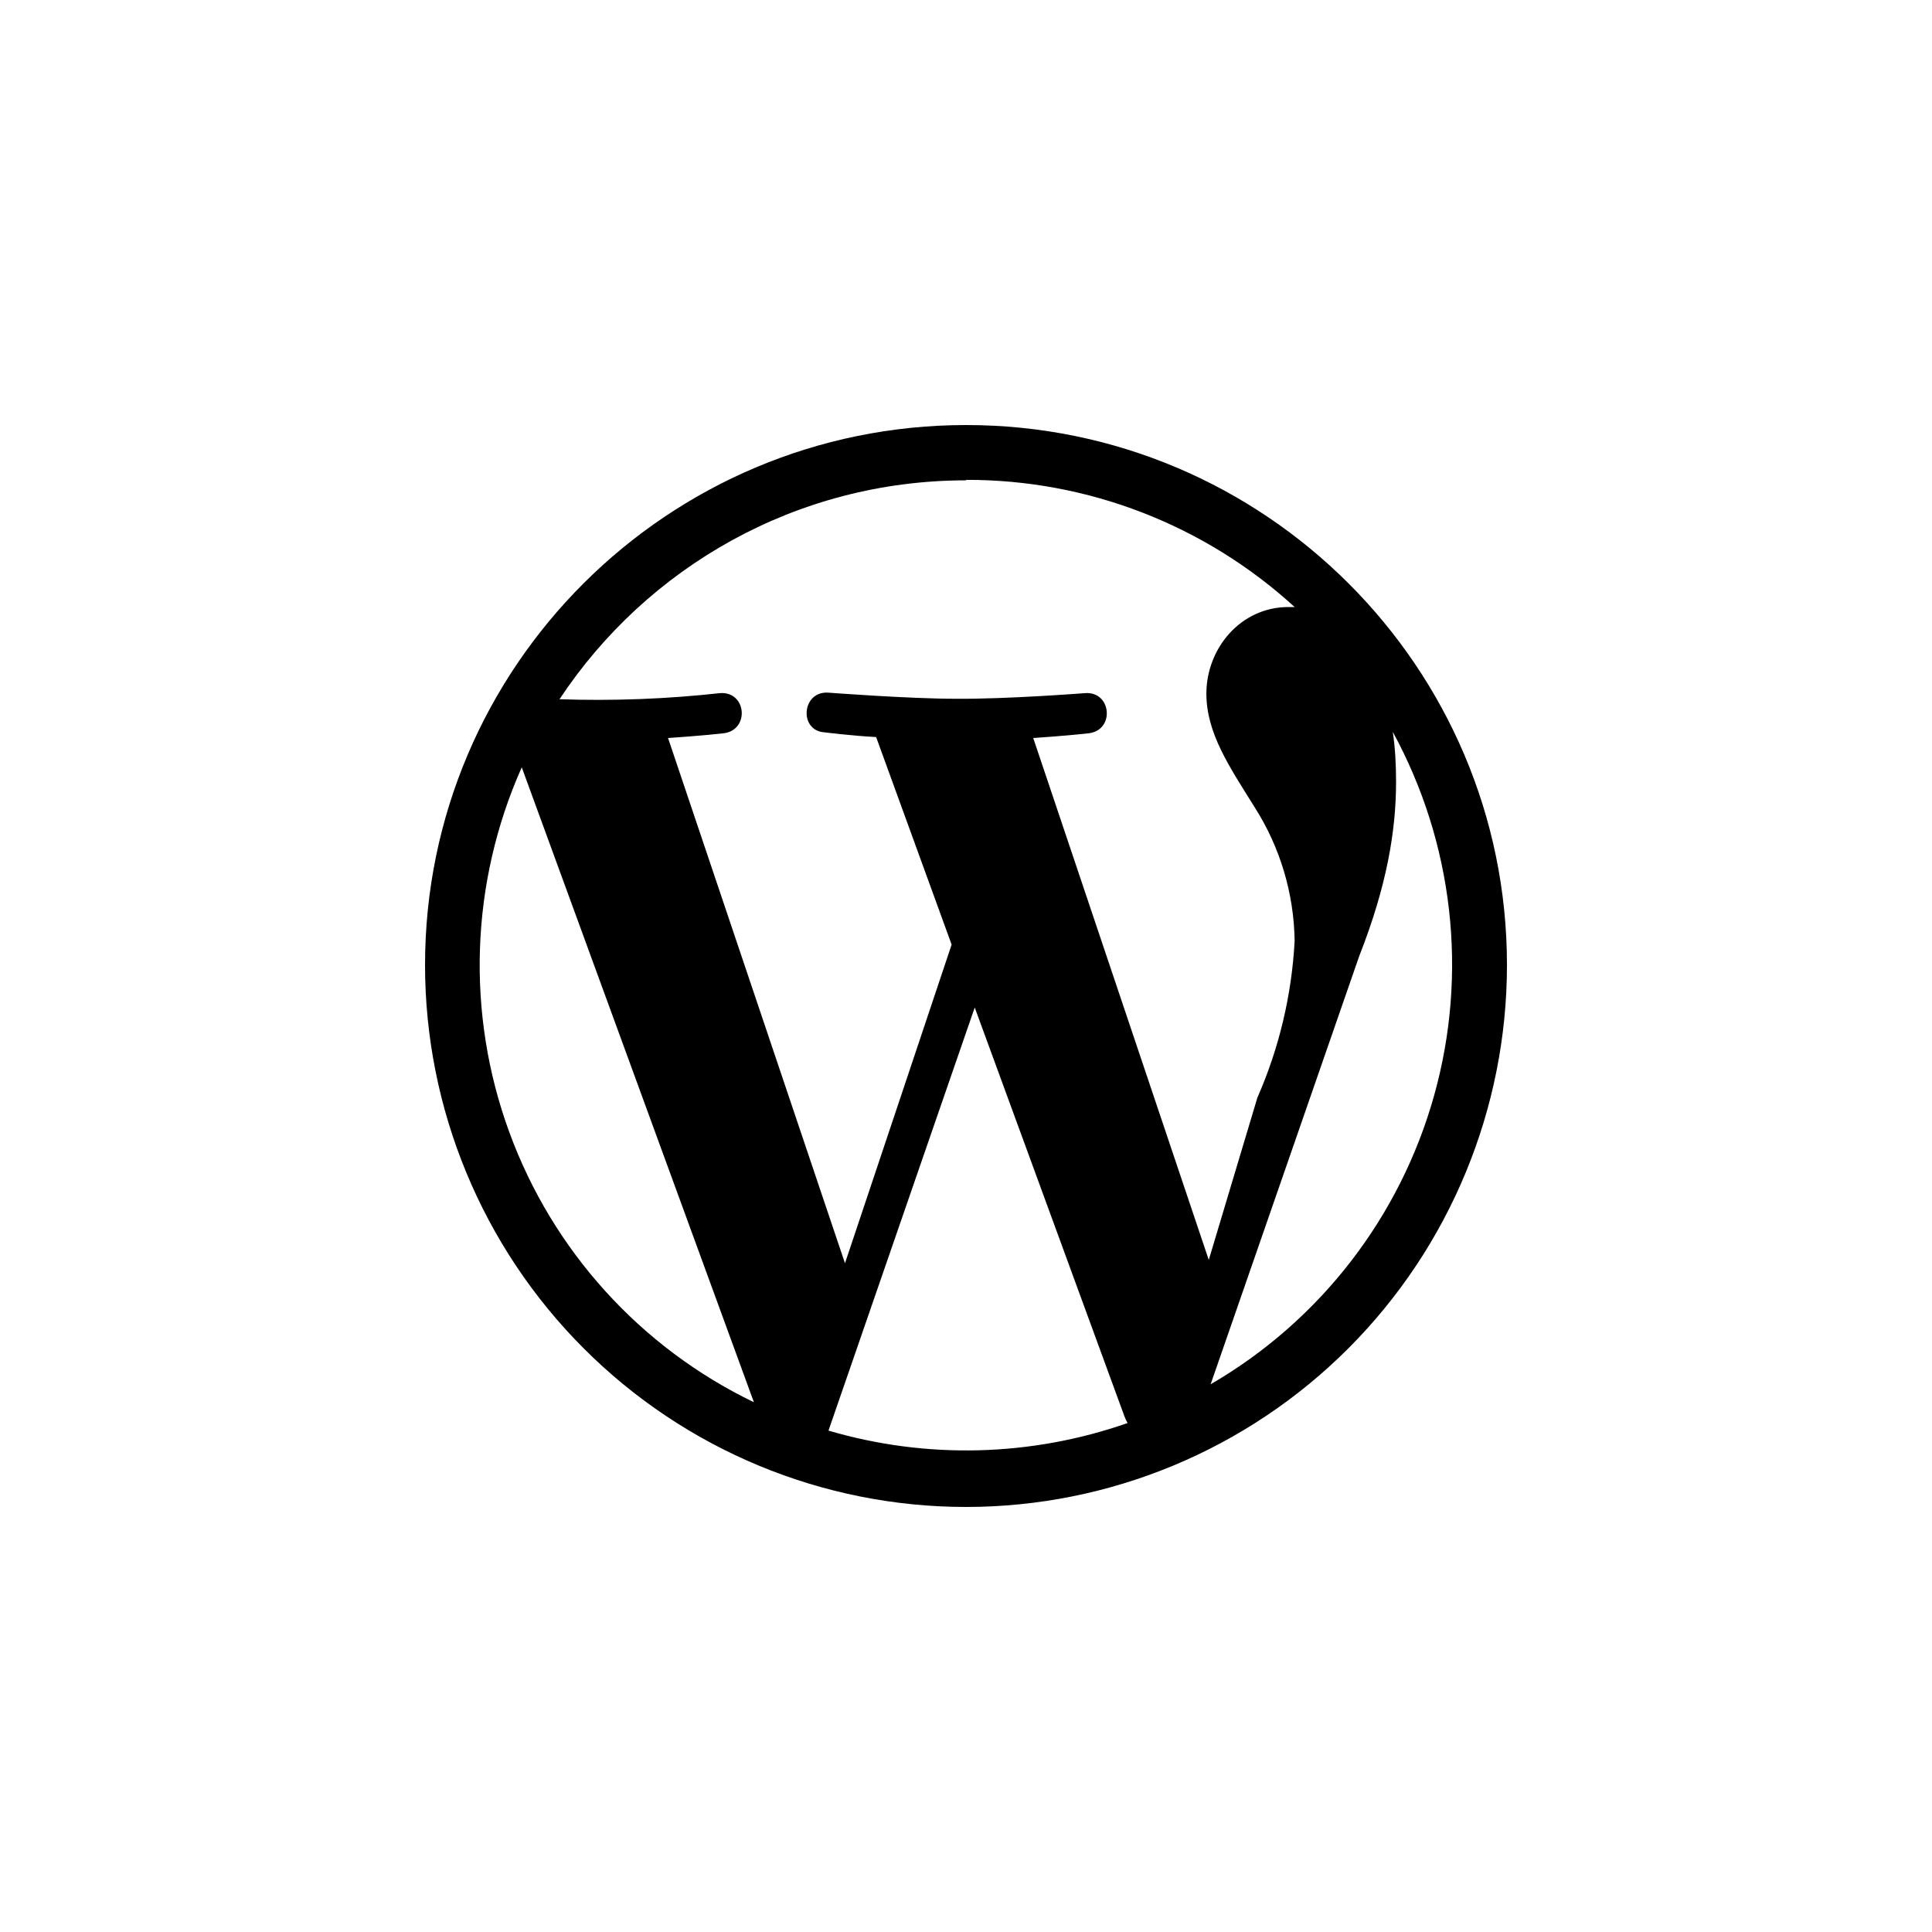
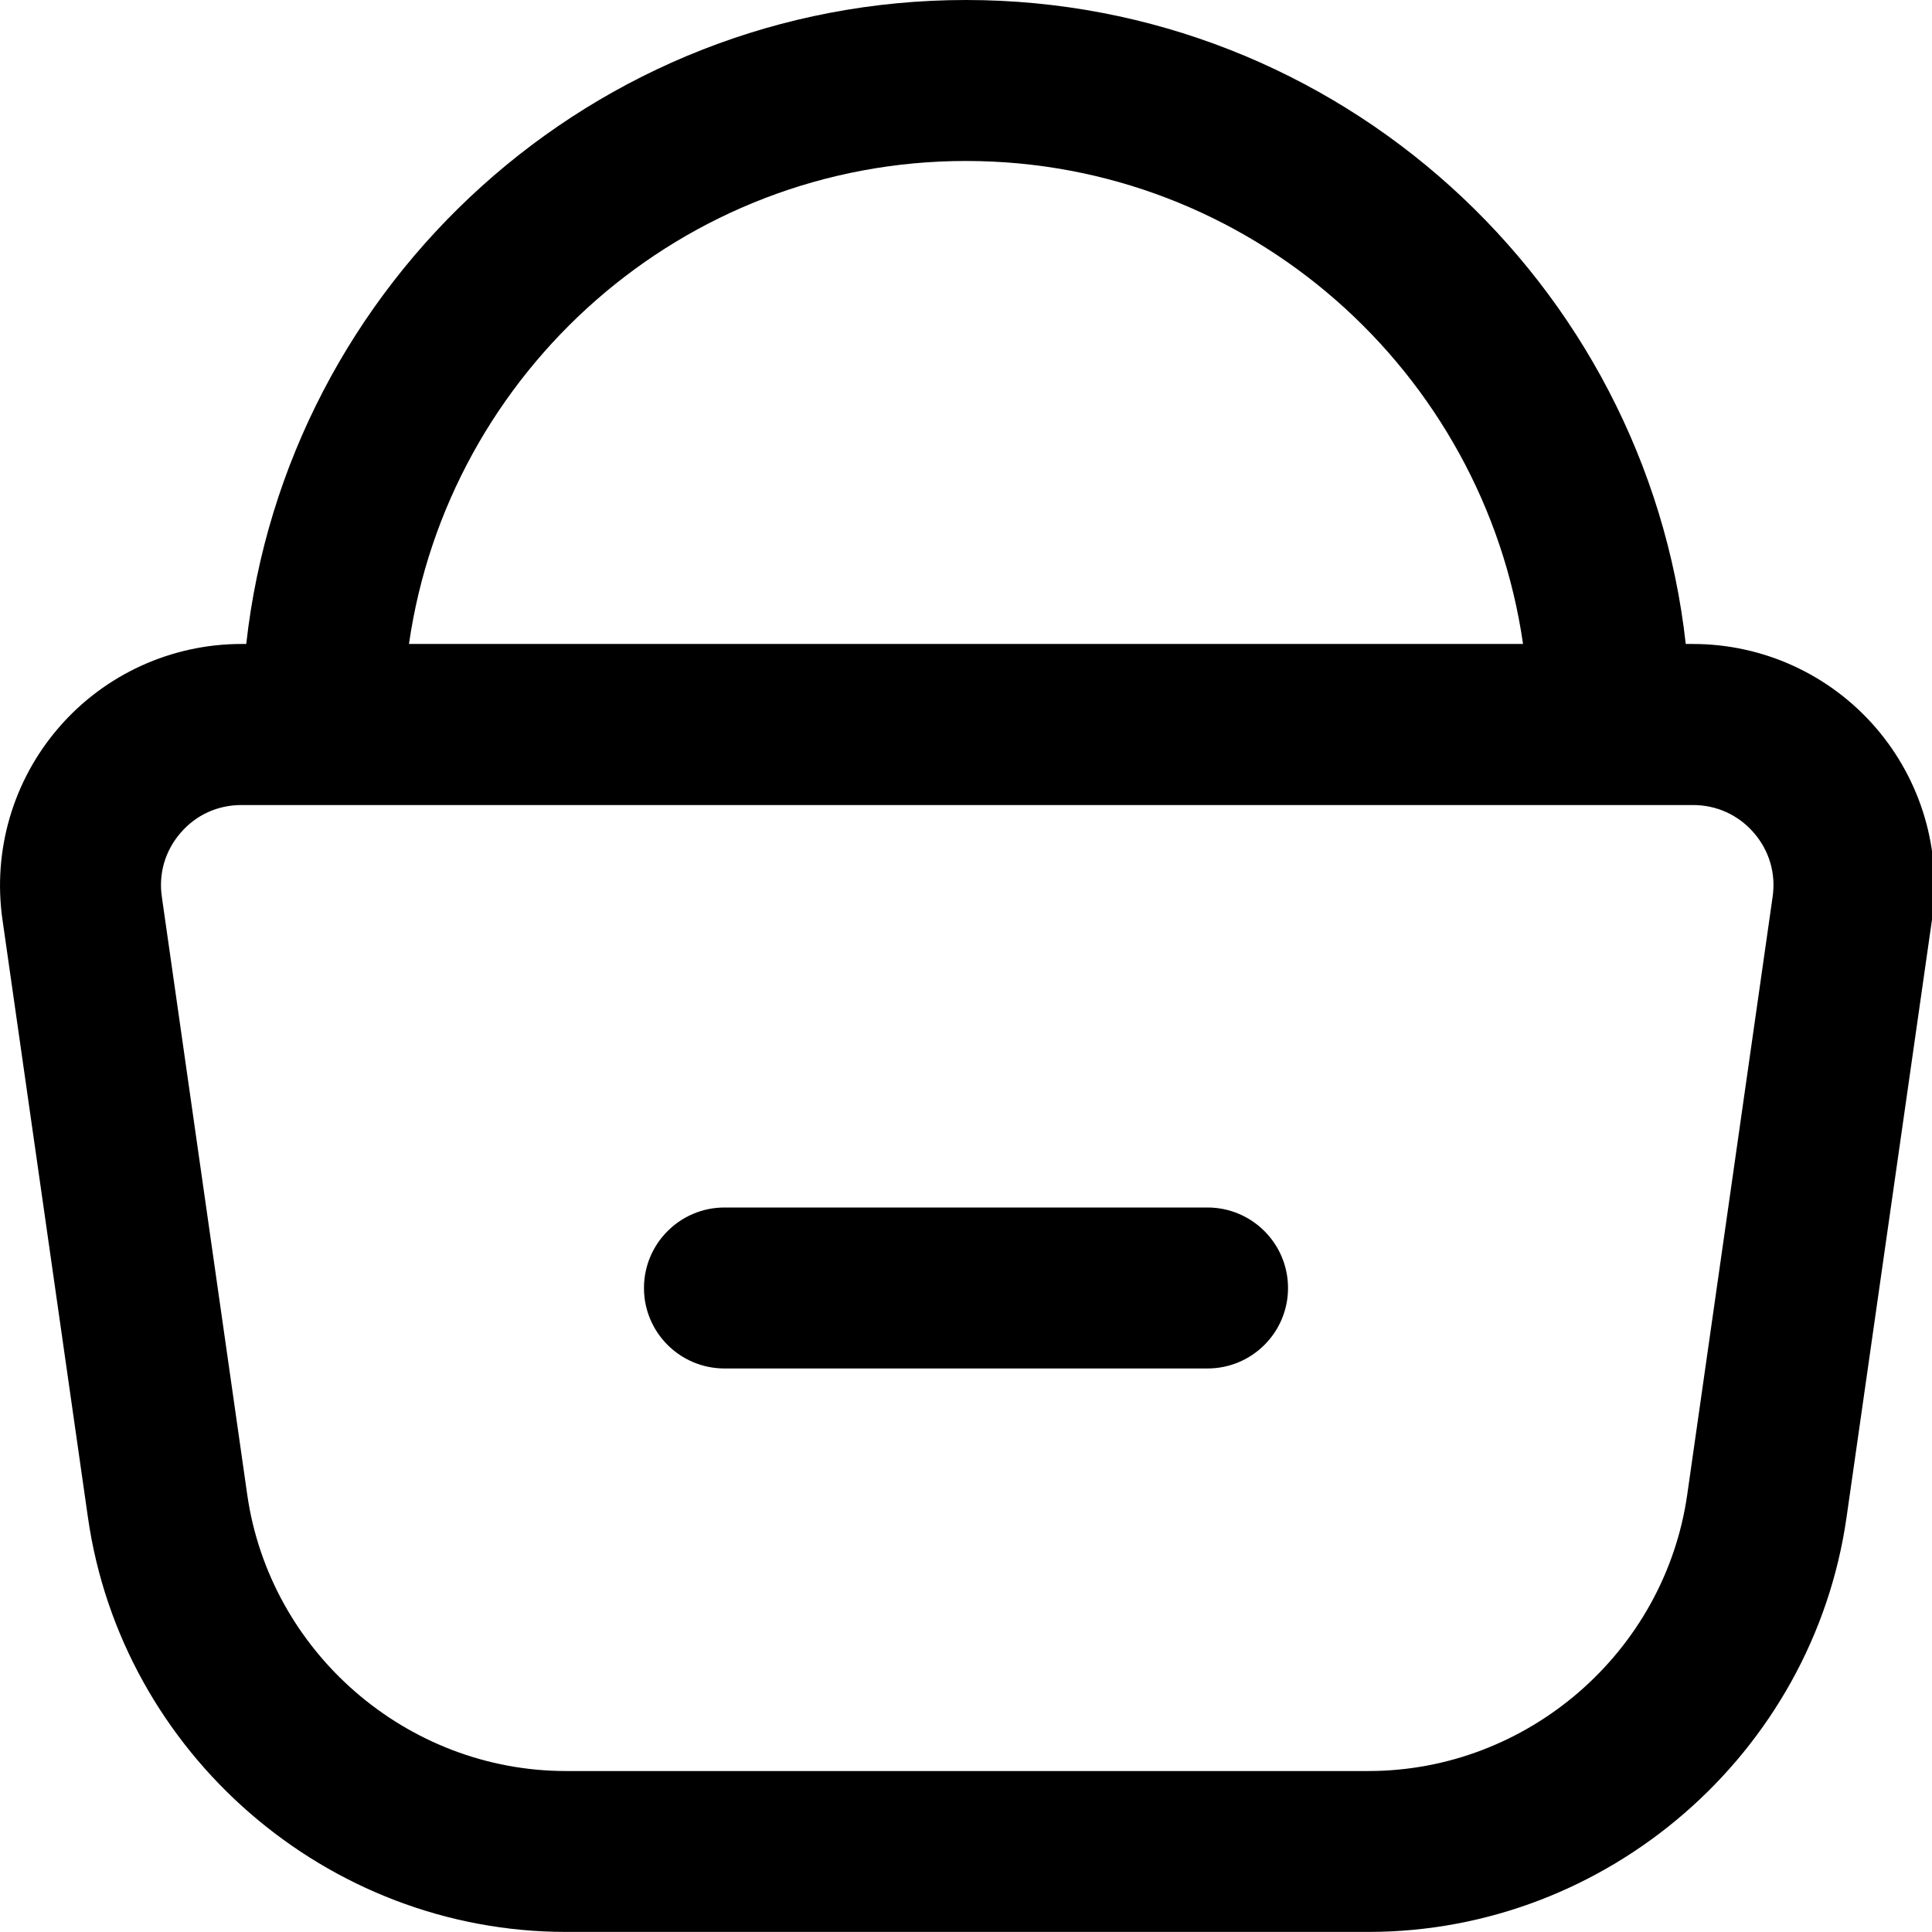
- <svg xmlns="http://www.w3.org/2000/svg" width="50" height="50" viewBox="0 0 50 50">
-   <path d="M25.006 11C32.724 11 39 17.264 39 24.973C39 28.693 37.525 32.261 34.9 34.891C32.274 37.522 28.713 39 25 39C21.287 39 17.726 37.522 15.101 34.891C12.475 32.261 11 28.693 11 24.973C11 17.264 17.276 11 25.006 11ZM25.226 26.074L21.441 37.024C23.978 37.77 26.685 37.701 29.182 36.828C29.148 36.77 29.12 36.708 29.097 36.645L25.226 26.074ZM13.503 19.858C12.173 22.842 12.057 26.228 13.179 29.296C14.3 32.364 16.572 34.873 19.511 36.29L13.503 19.858ZM36.045 18.941C36.106 19.344 36.13 19.773 36.13 20.238C36.13 21.51 35.886 22.941 35.178 24.74L31.331 35.825C34.16 34.183 36.237 31.498 37.117 28.344C37.998 25.189 37.613 21.815 36.045 18.941ZM25.006 12.431C20.61 12.431 16.739 14.683 14.48 18.096C15.87 18.143 17.262 18.09 18.644 17.937C19.328 17.901 19.401 18.892 18.73 18.977C18.73 18.977 18.046 19.051 17.289 19.1L21.868 32.693L24.628 24.446L22.674 19.075C21.99 19.038 21.343 18.953 21.343 18.953C20.671 18.916 20.744 17.888 21.428 17.925C21.428 17.925 23.504 18.084 24.738 18.084C26.056 18.096 28.096 17.937 28.096 17.937C28.767 17.901 28.853 18.892 28.181 18.977C28.181 18.977 27.497 19.051 26.74 19.1L31.283 32.607L32.54 28.41C33.104 27.126 33.431 25.75 33.505 24.349C33.487 23.12 33.128 21.921 32.467 20.886C31.82 19.846 31.221 18.977 31.221 17.95C31.221 16.787 32.101 15.71 33.346 15.71H33.505C31.183 13.586 28.151 12.411 25.006 12.419V12.431Z" />
+ <svg xmlns="http://www.w3.org/2000/svg" width="22" height="22" viewBox="0 0 22 22">
+   <path d="M21.356 8.282C20.833 7.679 20.076 7.333 19.277 7.333H19.196C18.738 3.215 15.239 0 11 0C6.761 0 3.262 3.215 2.804 7.333H2.75C1.952 7.333 1.194 7.679 0.672 8.282C0.15 8.884 -0.085 9.683 0.028 10.472L1.001 17.277C1.385 19.97 3.726 21.999 6.445 21.999H15.583C18.302 21.999 20.643 19.969 21.027 17.277L22 10.472C22.114 9.683 21.878 8.885 21.356 8.282ZM11 1.833C14.226 1.833 16.896 4.229 17.343 7.333H4.657C5.104 4.229 7.774 1.833 11 1.833ZM19.213 17.018C18.957 18.813 17.396 20.167 15.583 20.167H6.445C4.632 20.167 3.072 18.813 2.815 17.018L1.843 10.213C1.804 9.946 1.881 9.686 2.057 9.483C2.234 9.278 2.48 9.167 2.75 9.167H19.277C19.547 9.167 19.794 9.279 19.971 9.483C20.147 9.686 20.224 9.946 20.185 10.213L19.213 17.018ZM14.667 14.667C14.667 15.173 14.256 15.583 13.75 15.583H8.25C7.744 15.583 7.333 15.173 7.333 14.667C7.333 14.161 7.744 13.75 8.25 13.75H13.75C14.256 13.75 14.667 14.161 14.667 14.667Z" />
</svg>
